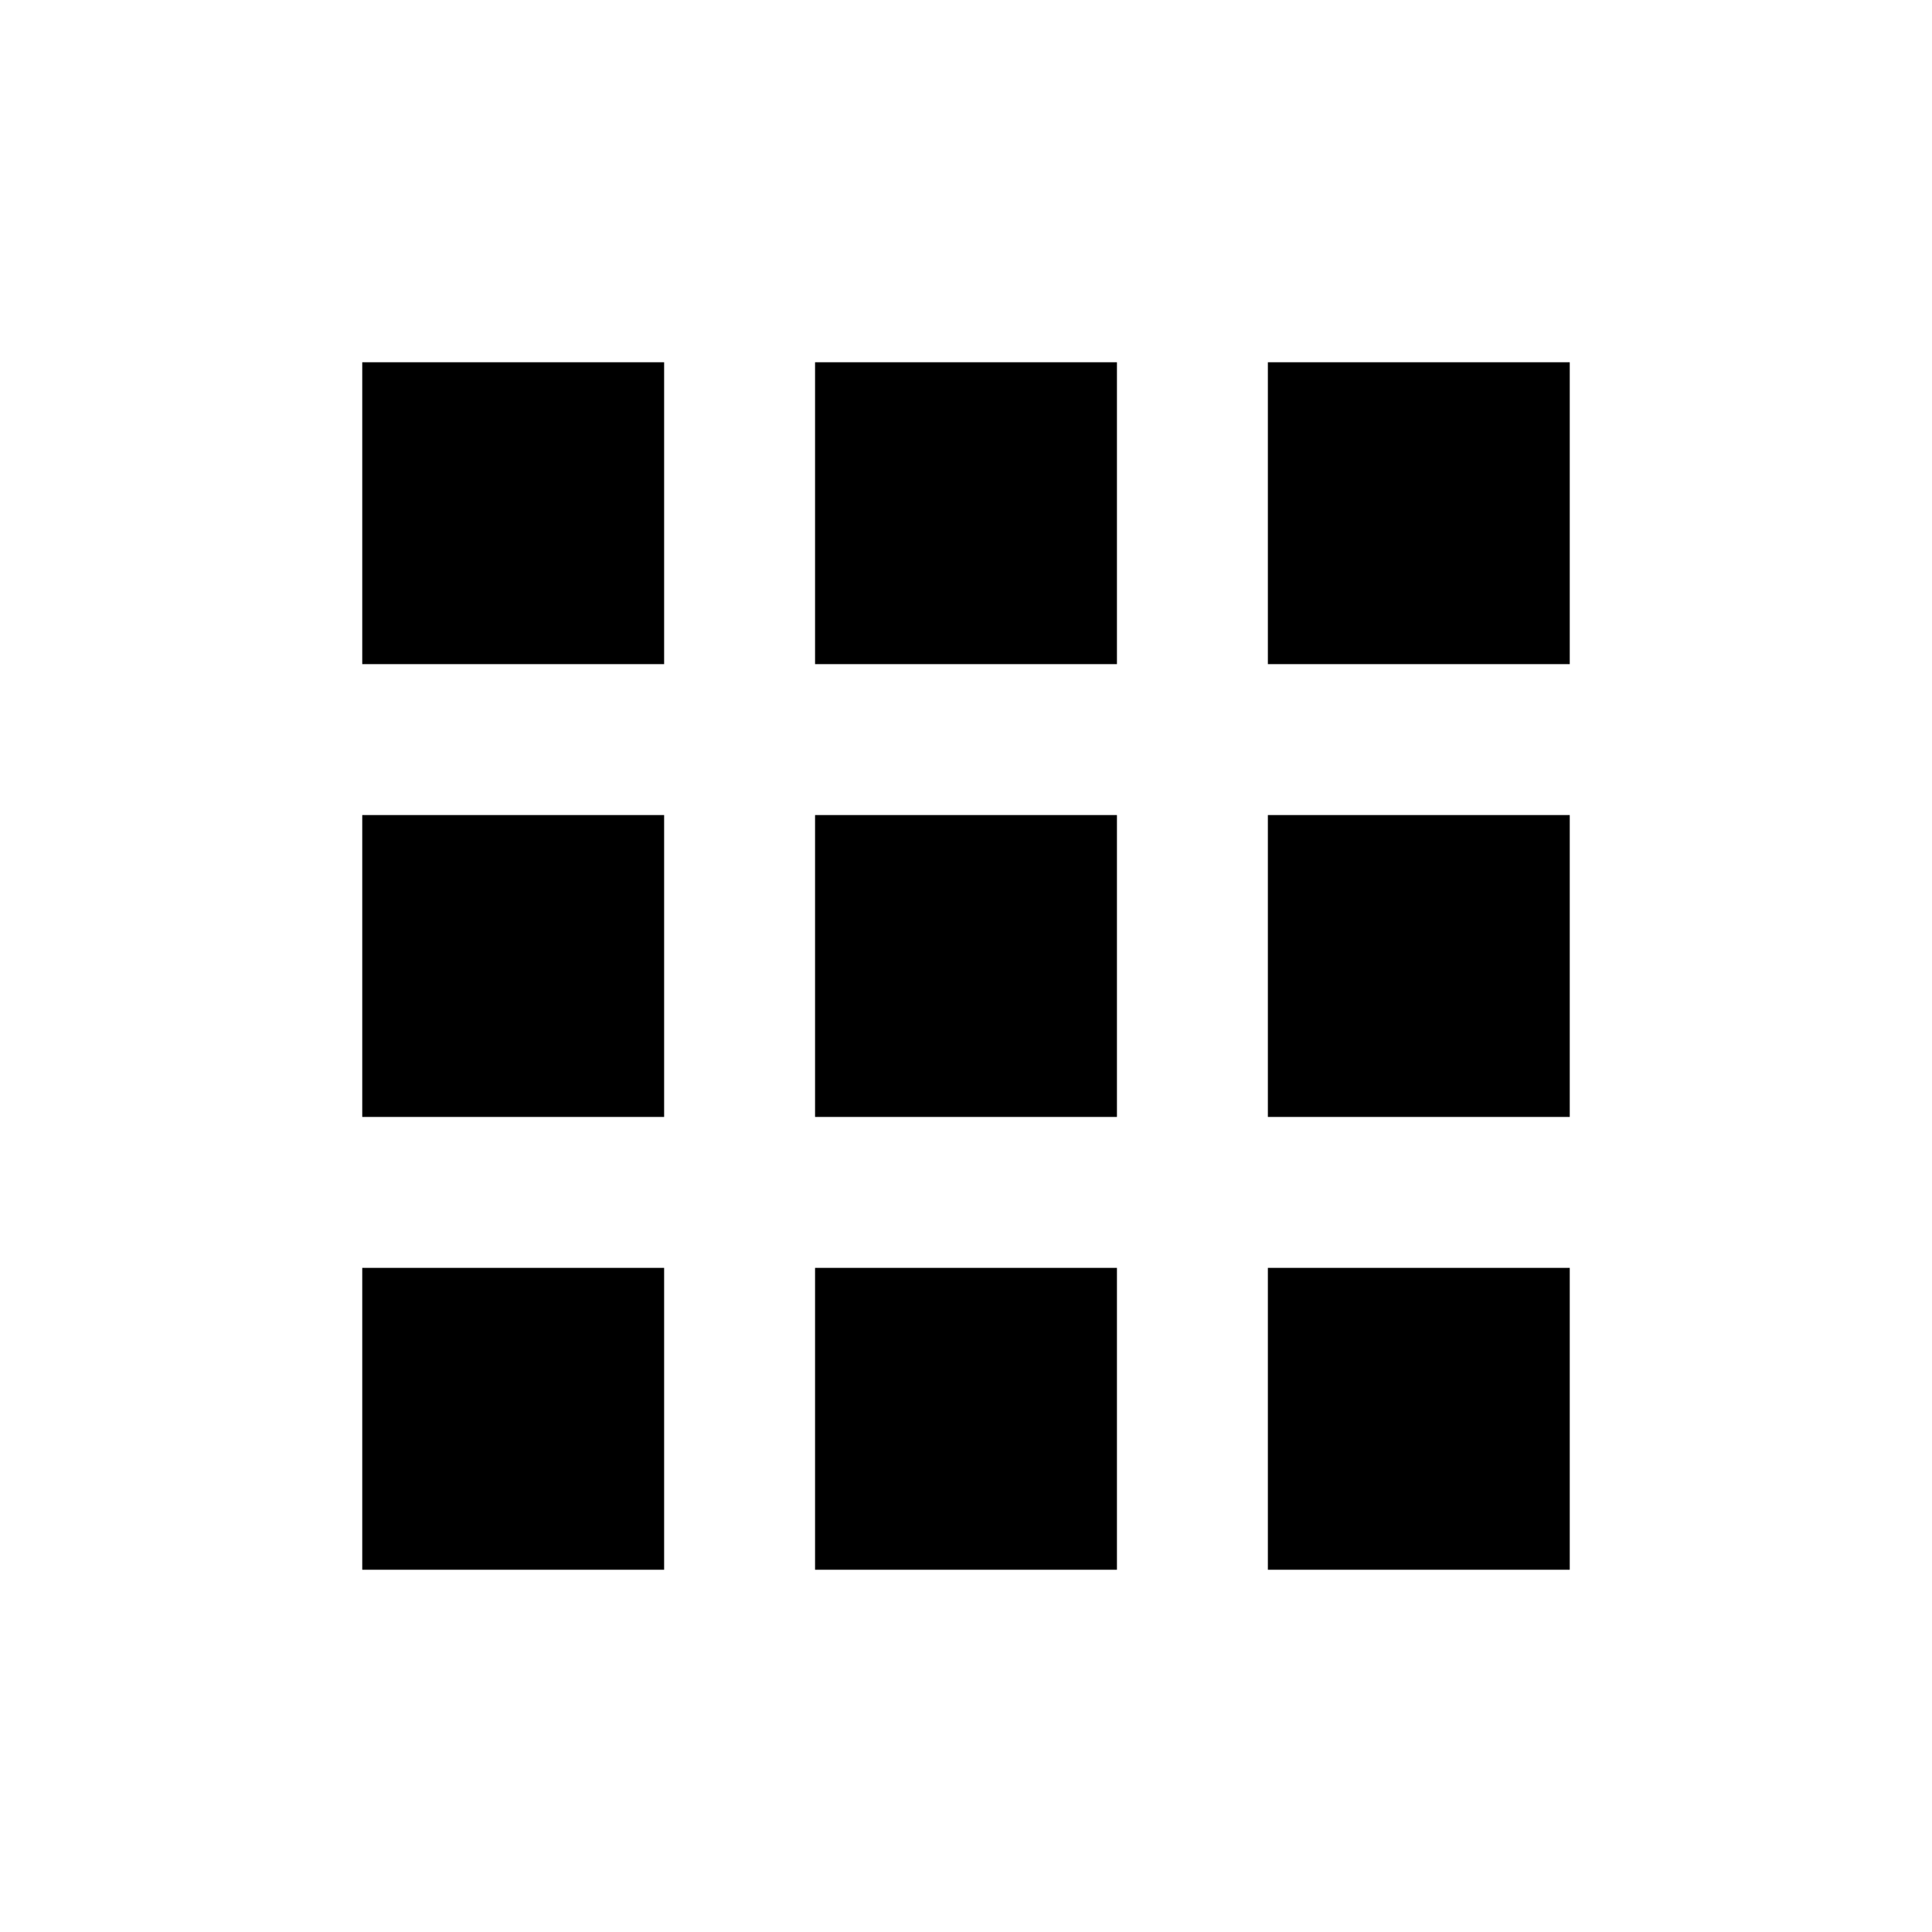
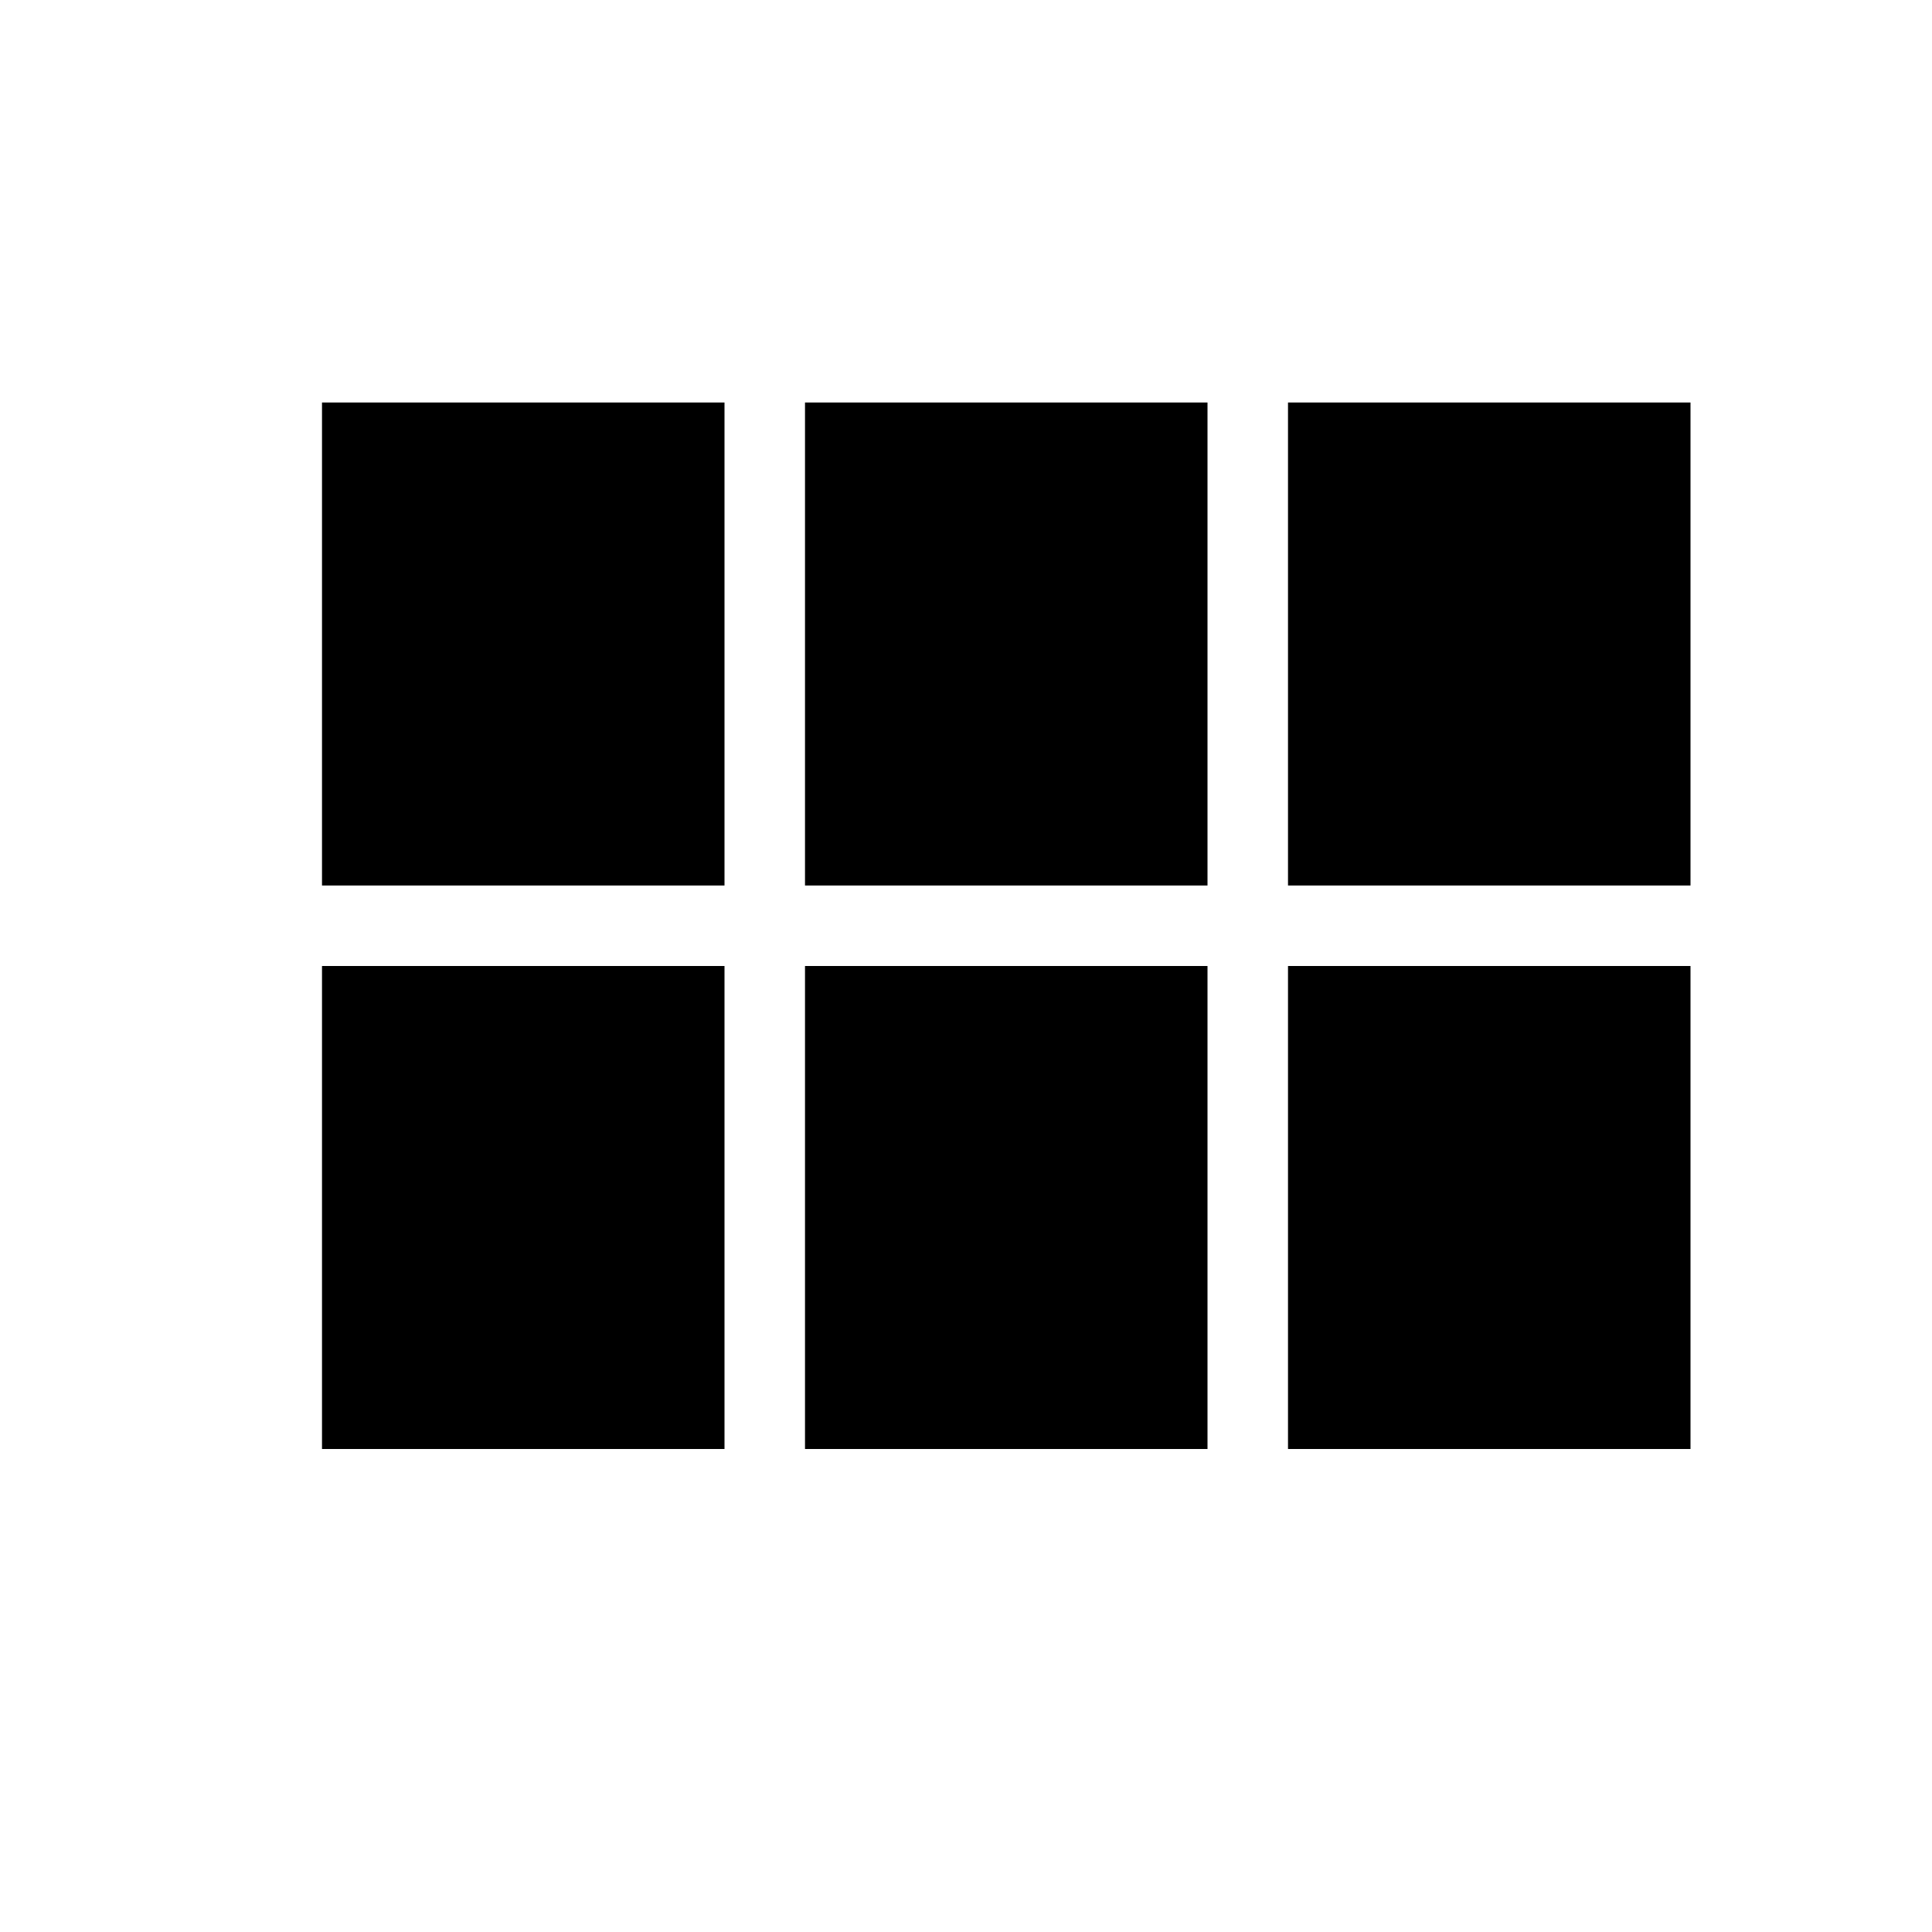
- <svg xmlns="http://www.w3.org/2000/svg" viewBox="0 0 512 512">
-   <path d="M96 176h80V96H96v80zm120 240h80v-80h-80v80zm-120 0h80v-80H96v80zm0-120h80v-80H96v80zm120 0h80v-80h-80v80zM336 96v80h80V96h-80zm-120 80h80V96h-80v80zm120 120h80v-80h-80v80zm0 120h80v-80h-80v80z" />
+ <svg xmlns="http://www.w3.org/2000/svg" width="24" height="24" viewBox="0 0 24 24">
+   <path d="M4 11h5V5H4v6zm0 7h5v-6H4v6zm6 0h5v-6h-5v6zm6 0h5v-6h-5v6zm-6-7h5V5h-5v6zm6-6v6h5V5h-5z" />
+   <path d="M0 0h24v24H0z" fill="none" />
</svg>
